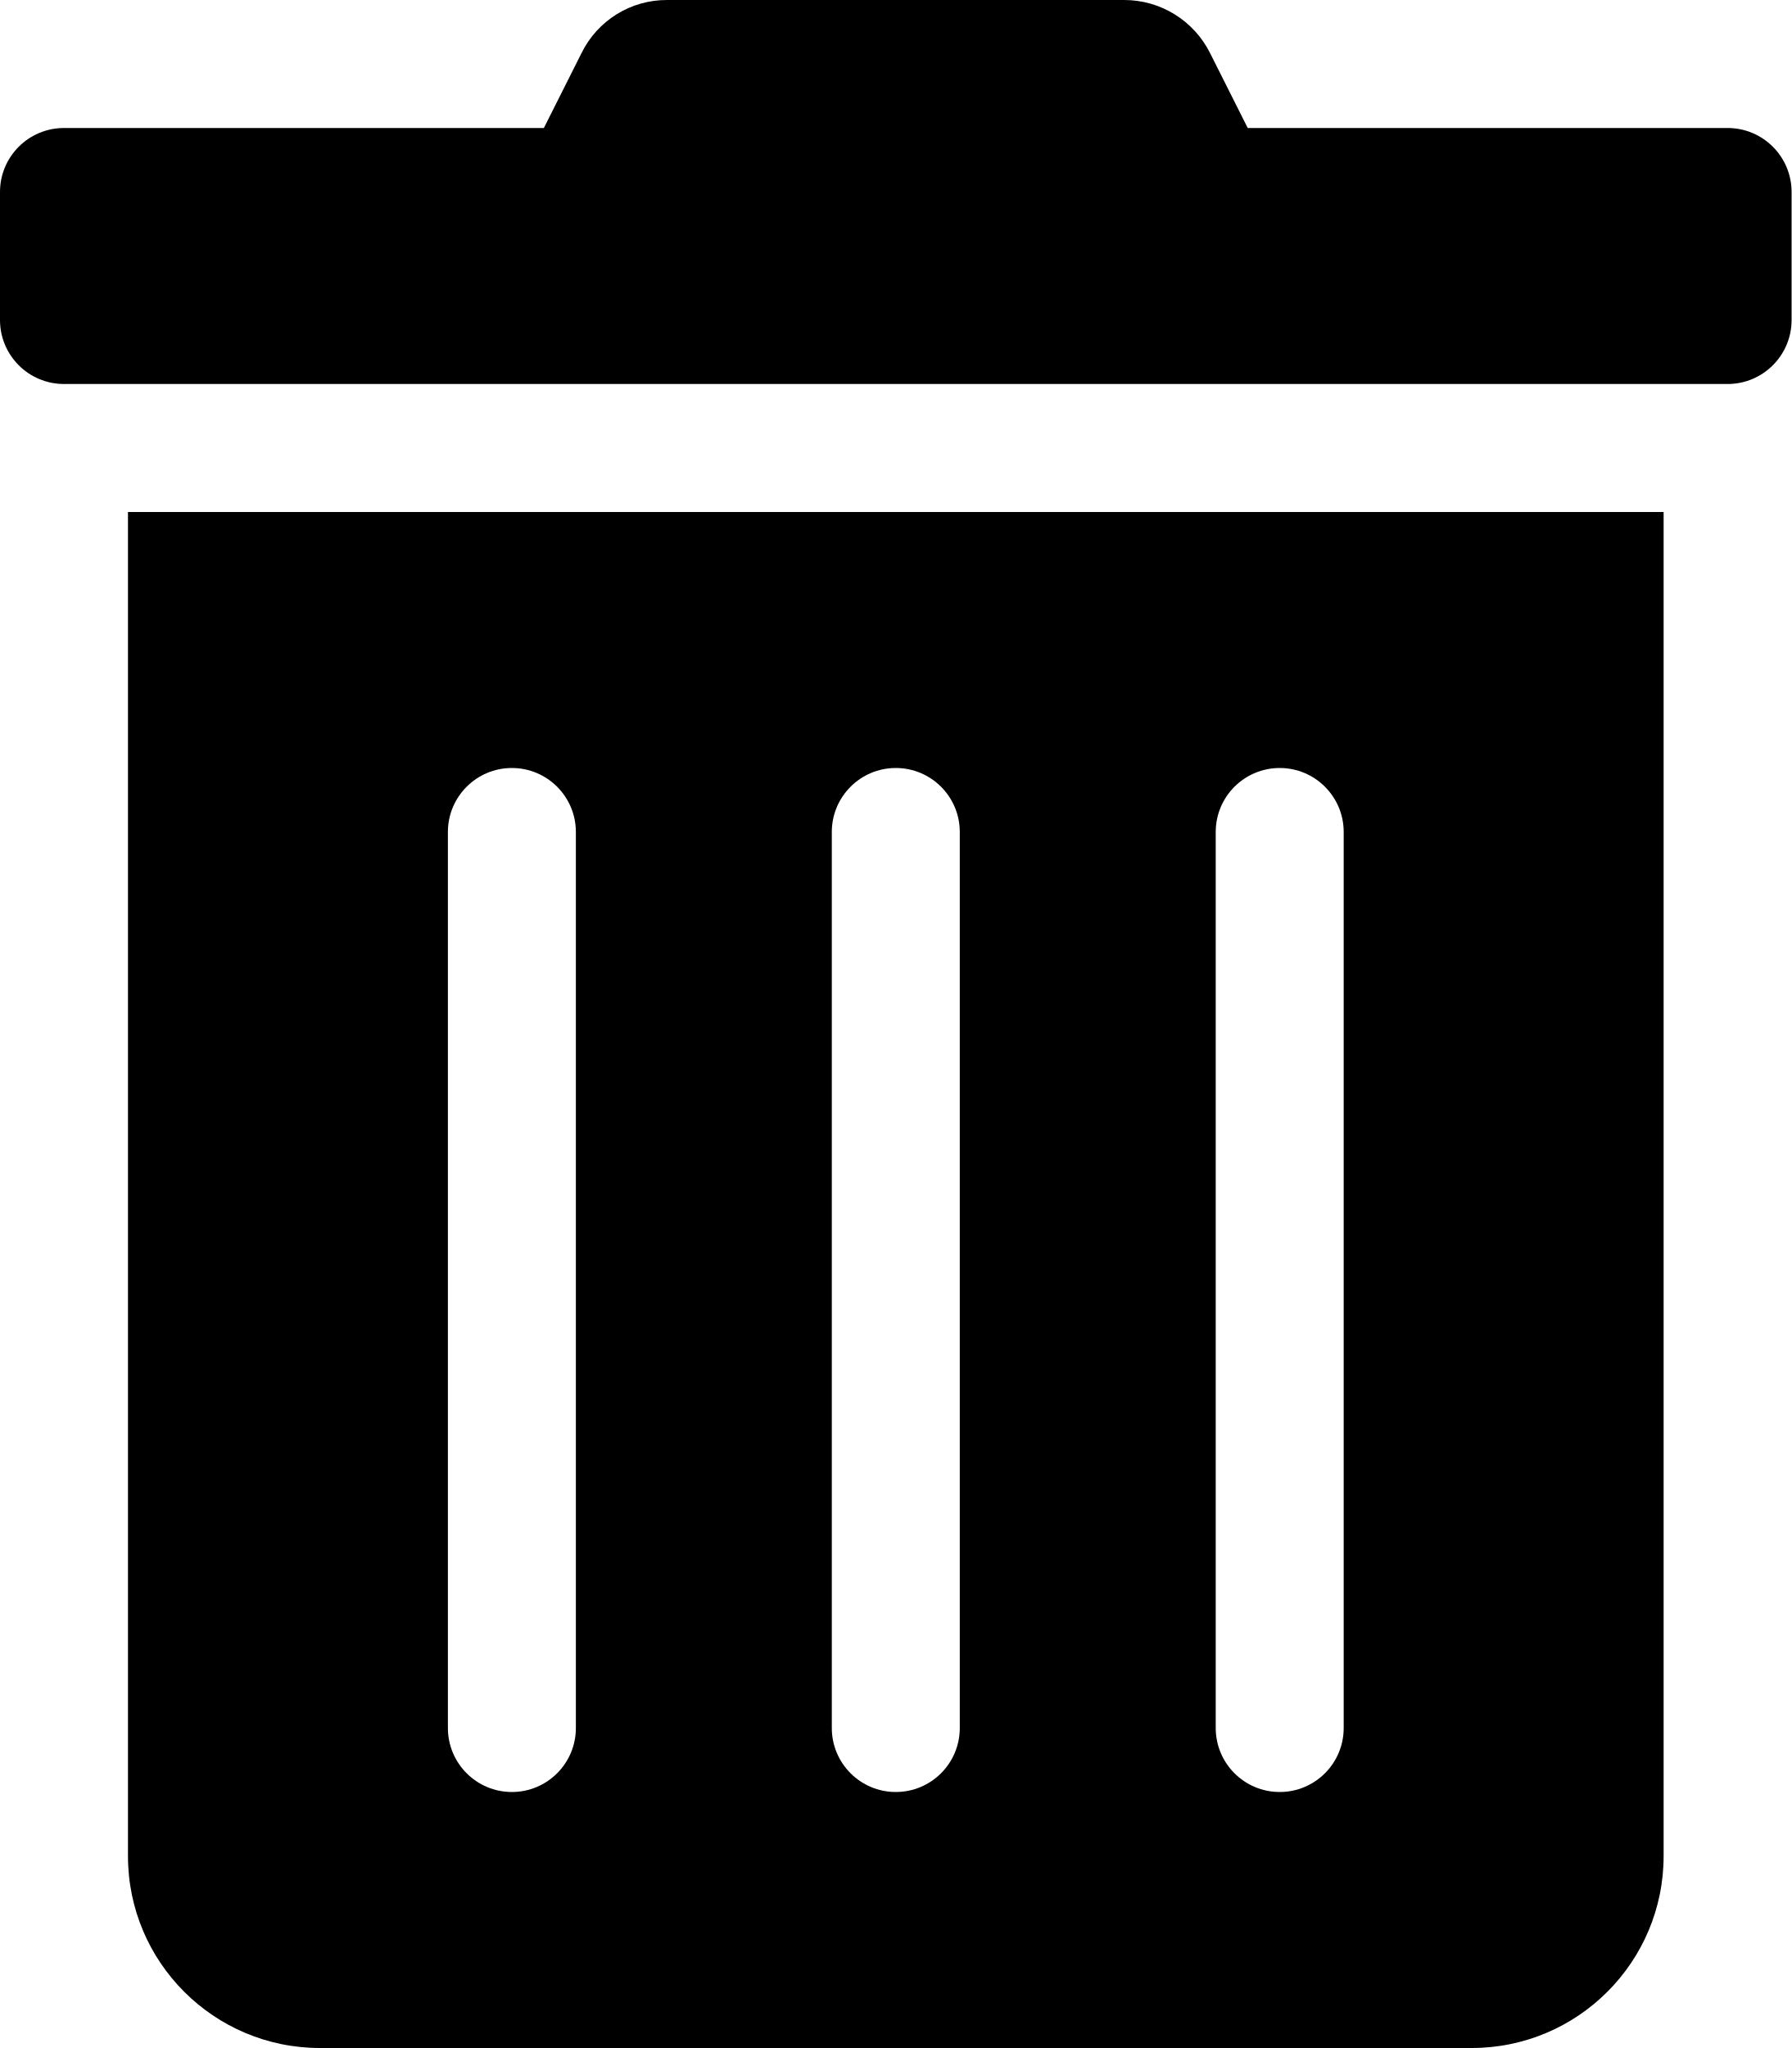
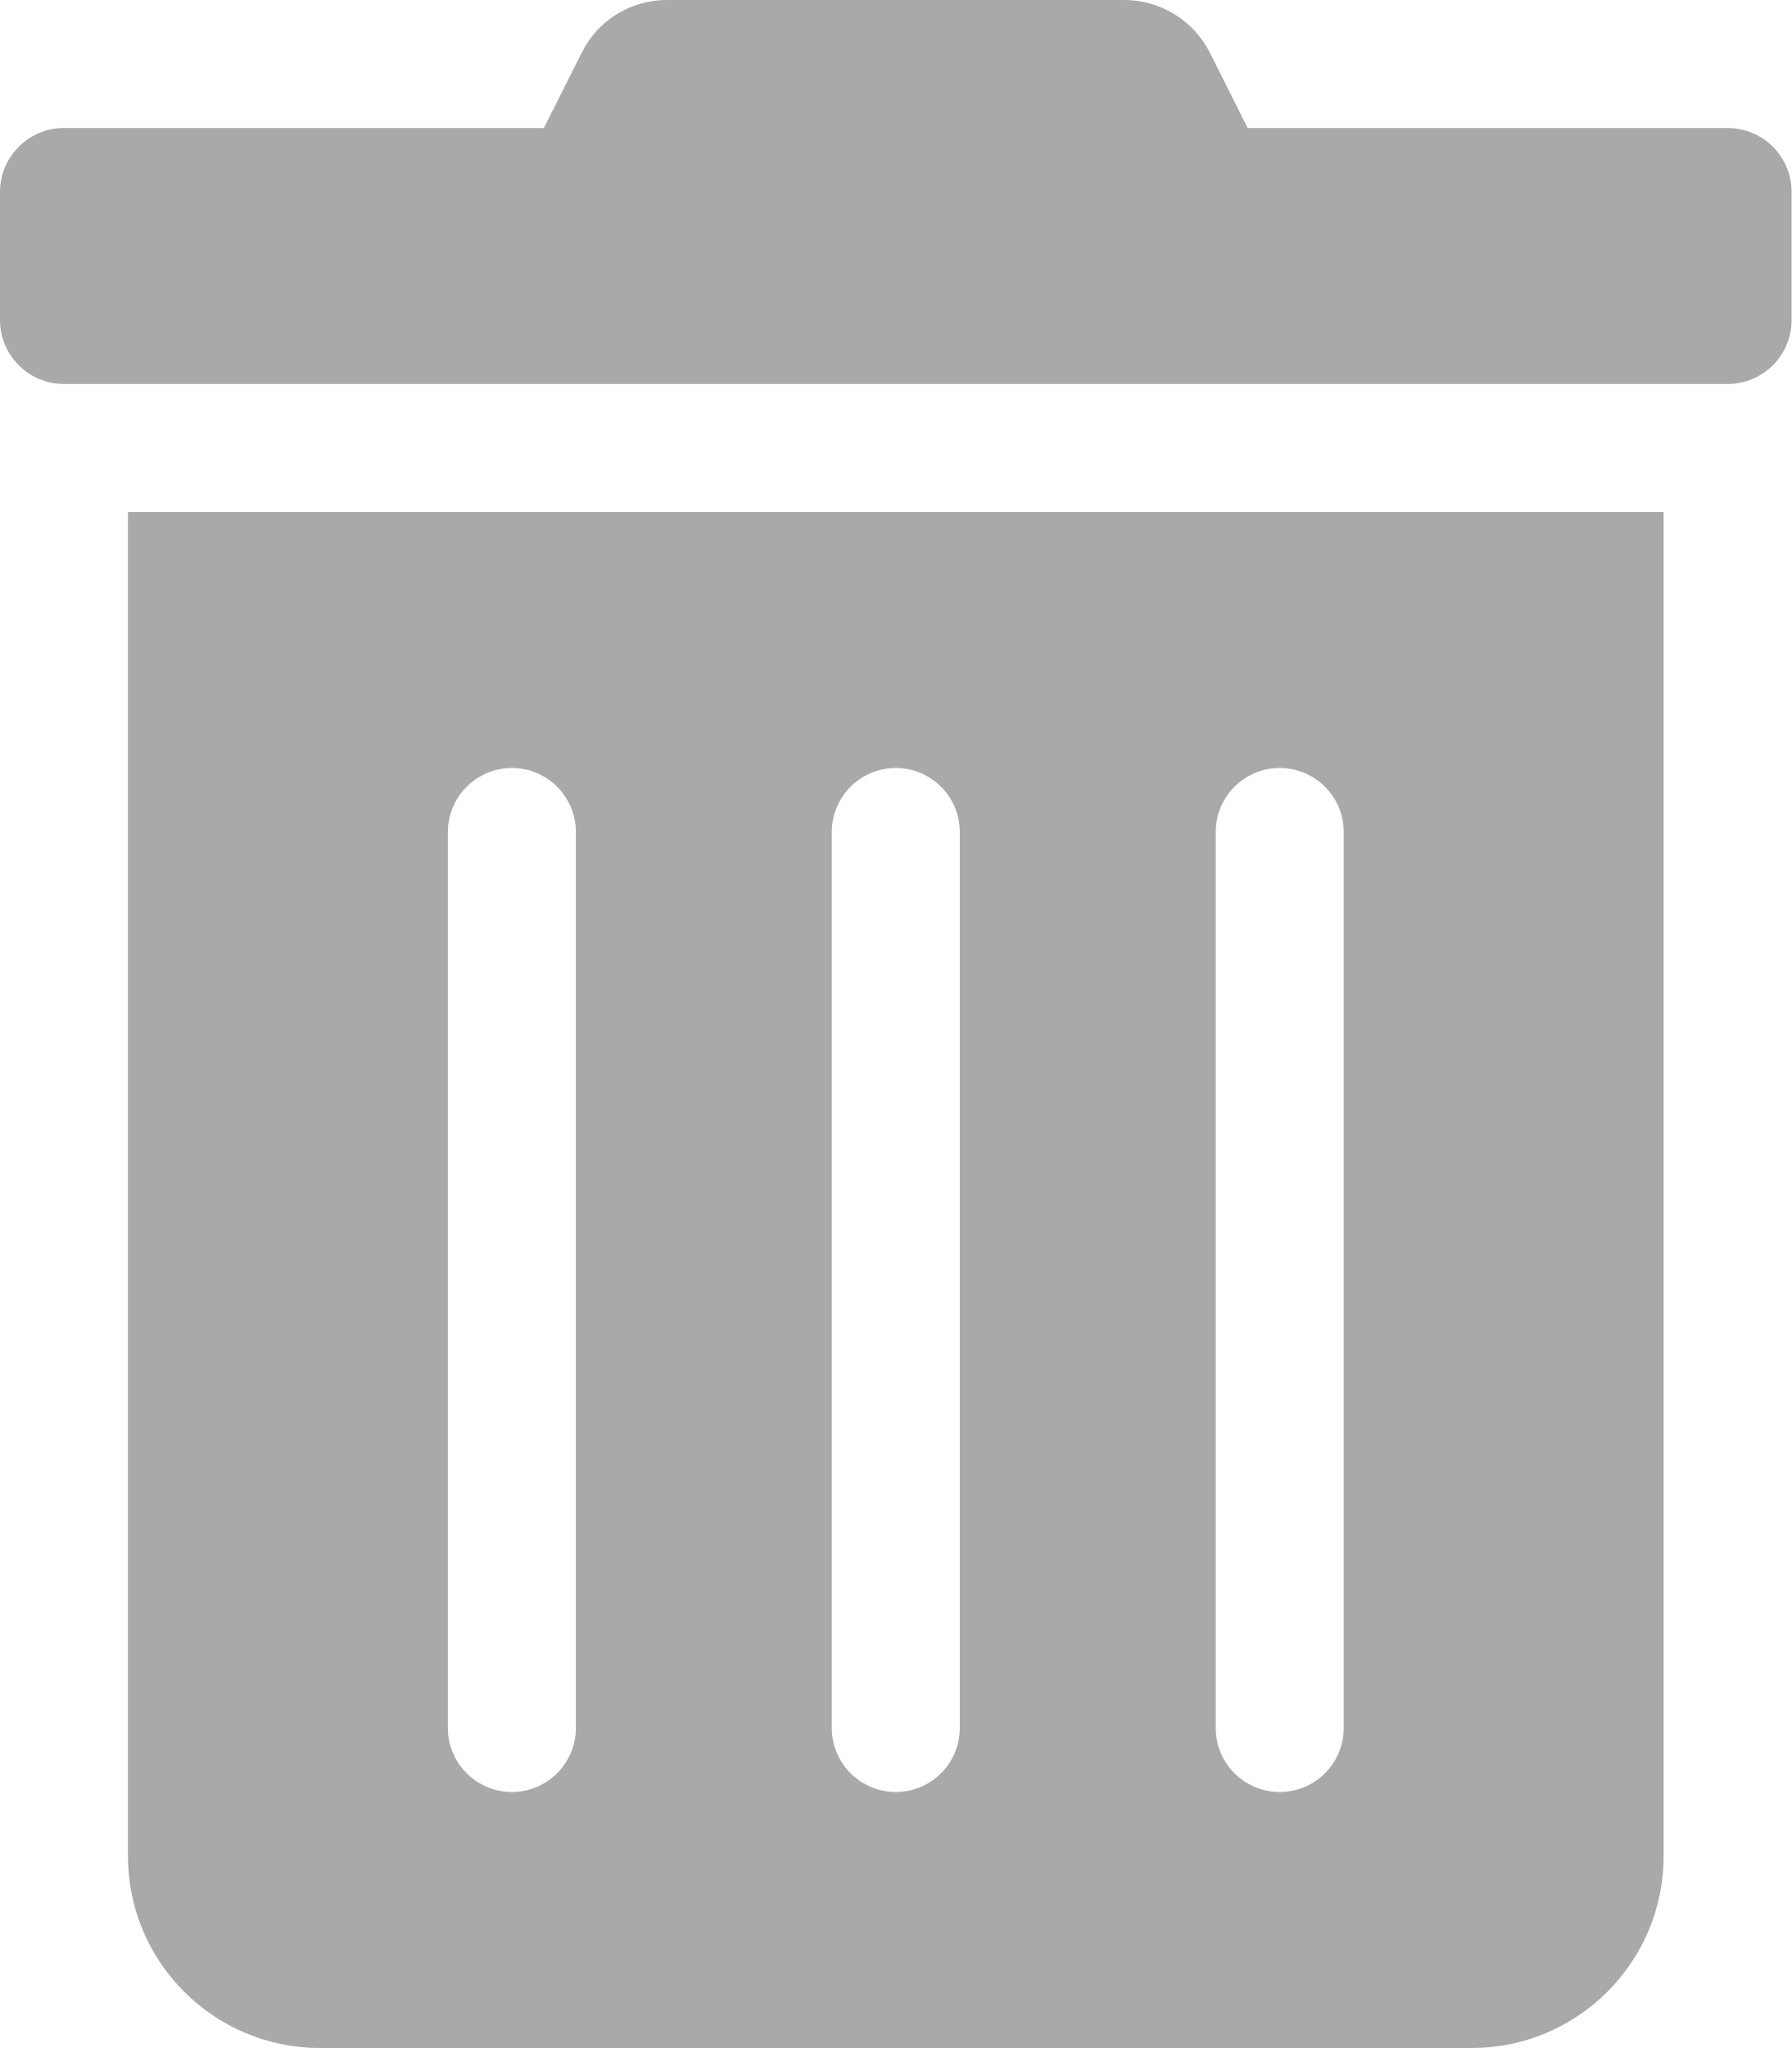
<svg xmlns="http://www.w3.org/2000/svg" aria-hidden="true" focusable="false" data-prefix="fas" data-icon="trash-alt" class="svg-inline--fa fa-trash-alt fa-w-14" role="img" viewBox="0 0 448 512">
-   <path fill="currentColor" d="M32 464a48 48 0 0 0 48 48h288a48 48 0 0 0 48-48V128H32zm272-256a16 16 0 0 1 32 0v224a16 16 0 0 1-32 0zm-96 0a16 16 0 0 1 32 0v224a16 16 0 0 1-32 0zm-96 0a16 16 0 0 1 32 0v224a16 16 0 0 1-32 0zM432 32H312l-9.4-18.7A24 24 0 0 0 281.1 0H166.8a23.72 23.72 0 0 0-21.4 13.3L136 32H16A16 16 0 0 0 0 48v32a16 16 0 0 0 16 16h416a16 16 0 0 0 16-16V48a16 16 0 0 0-16-16z" />
+   <path fill="darkgrey" d="M32 464a48 48 0 0 0 48 48h288a48 48 0 0 0 48-48V128H32zm272-256a16 16 0 0 1 32 0v224a16 16 0 0 1-32 0zm-96 0a16 16 0 0 1 32 0v224a16 16 0 0 1-32 0zm-96 0a16 16 0 0 1 32 0v224a16 16 0 0 1-32 0zM432 32H312l-9.4-18.7A24 24 0 0 0 281.1 0H166.8a23.72 23.72 0 0 0-21.4 13.3L136 32H16A16 16 0 0 0 0 48v32a16 16 0 0 0 16 16h416a16 16 0 0 0 16-16V48a16 16 0 0 0-16-16z" />
</svg>
